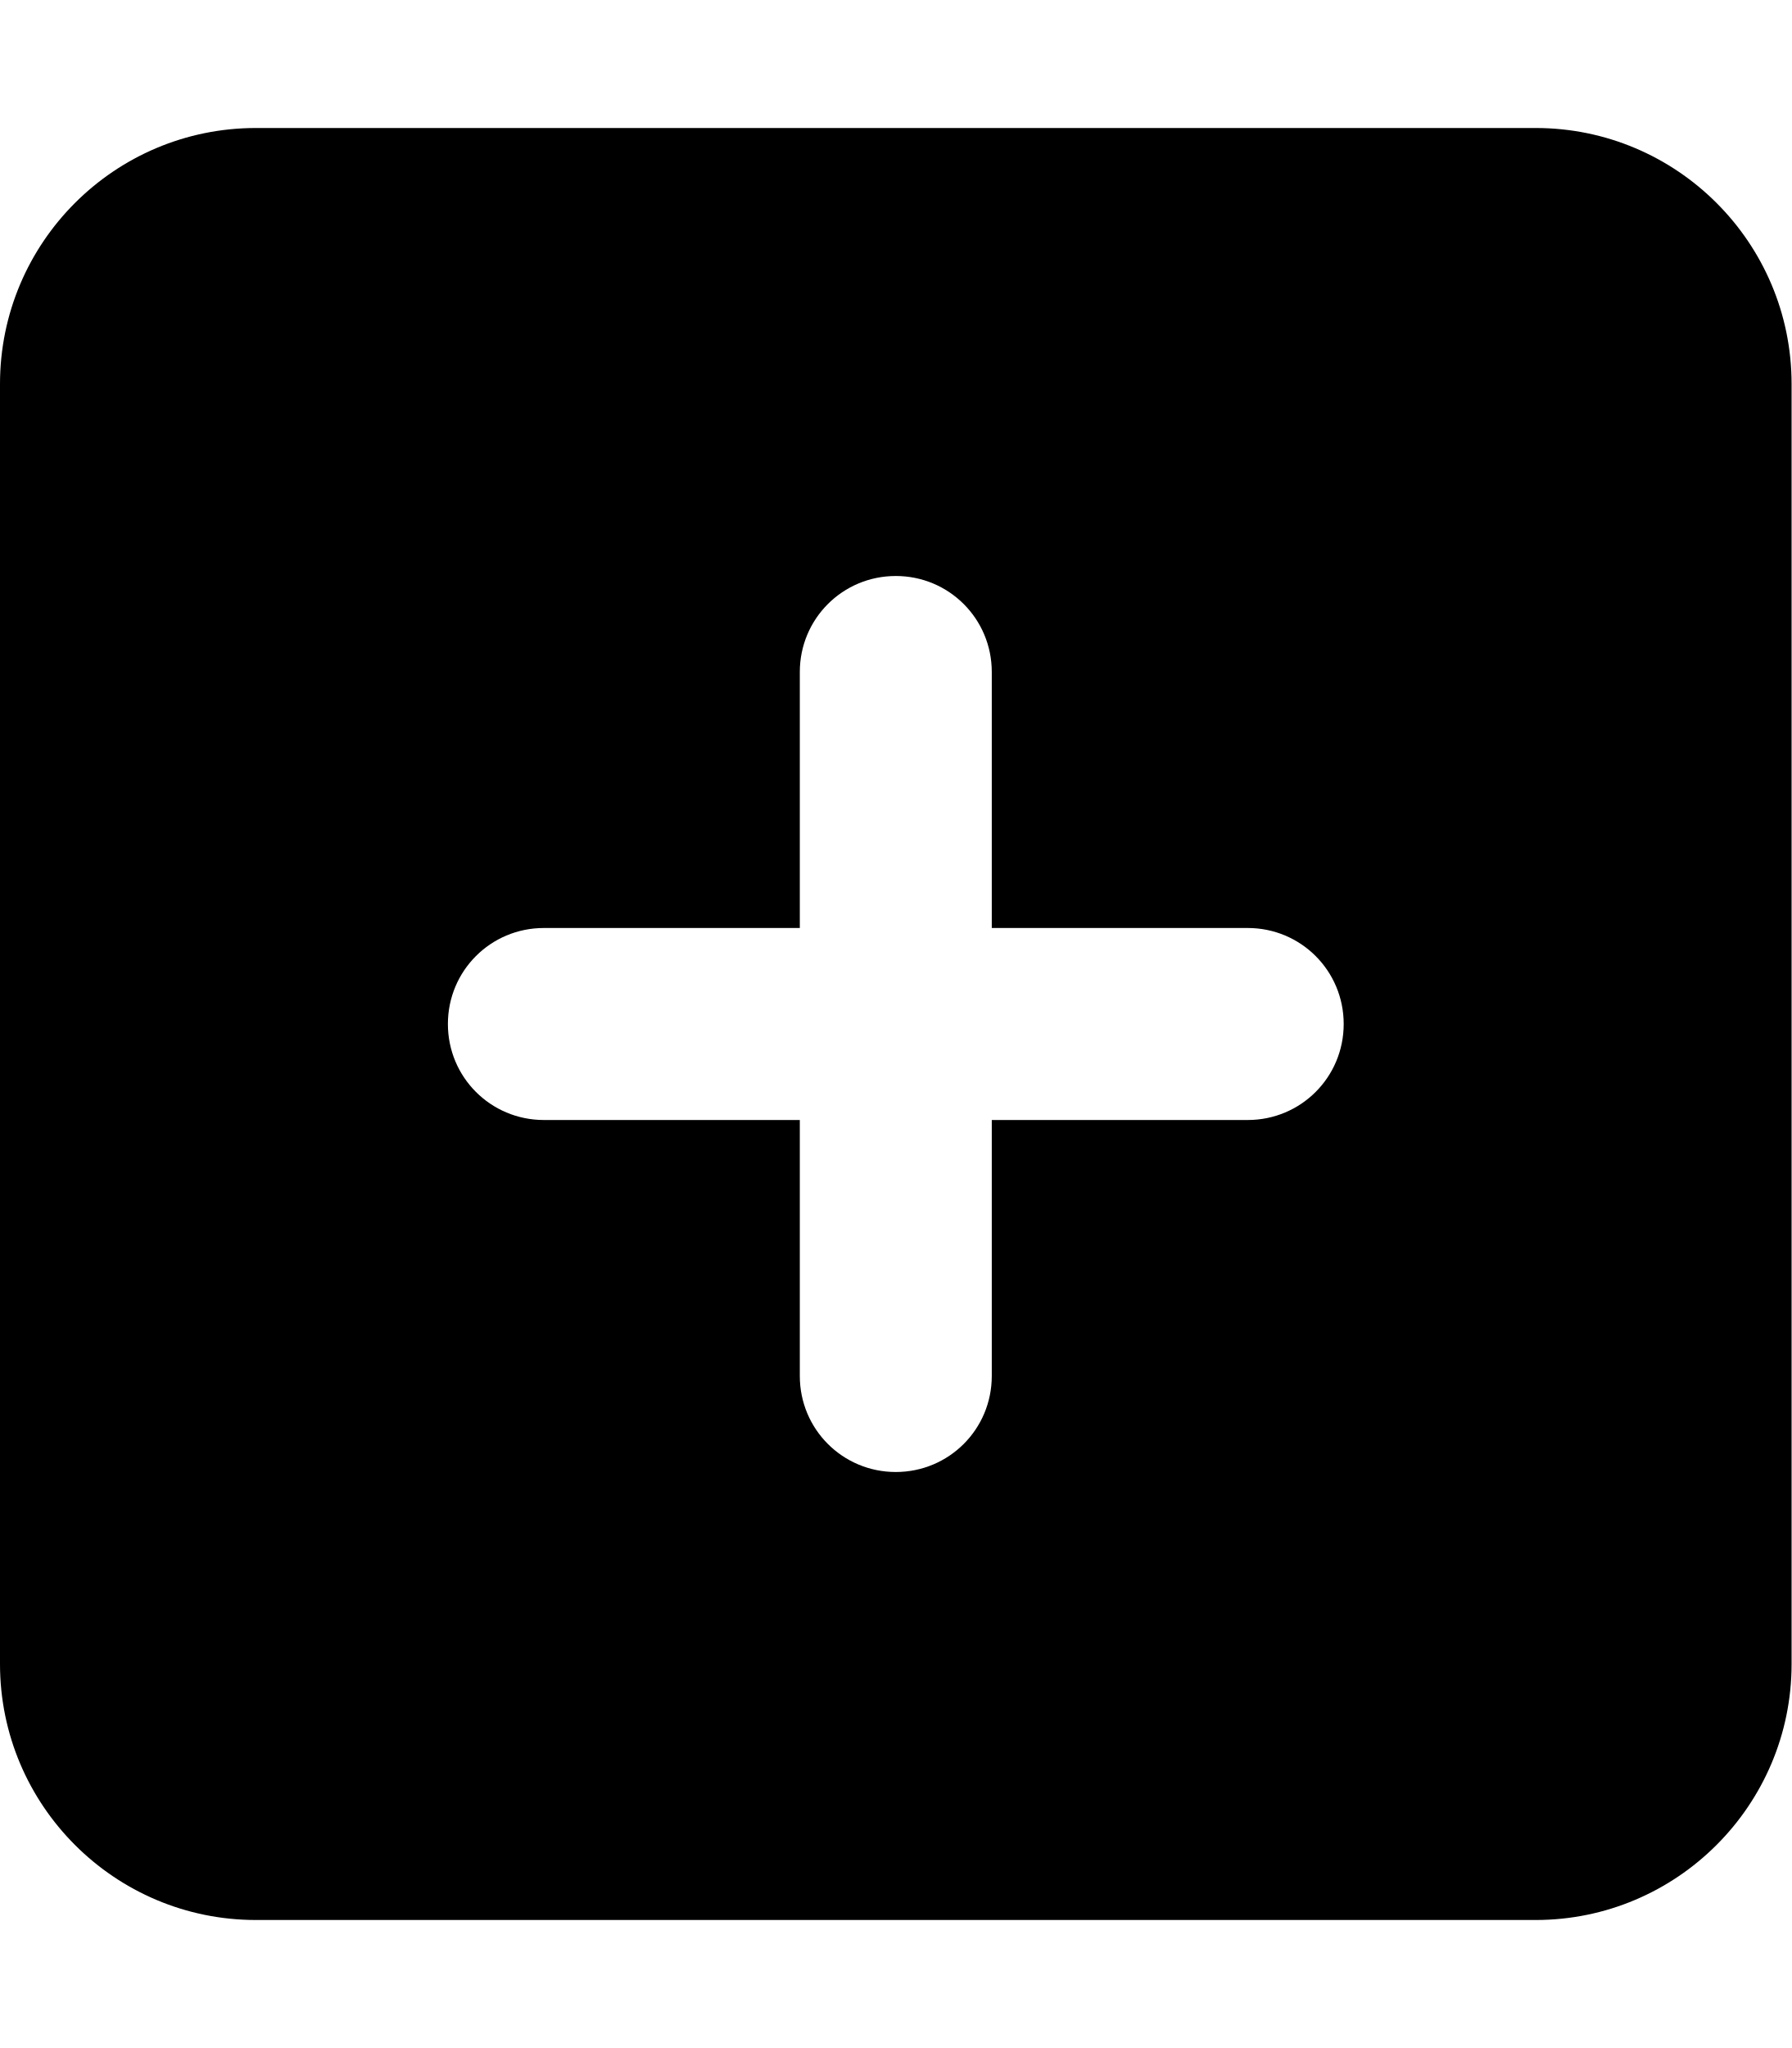
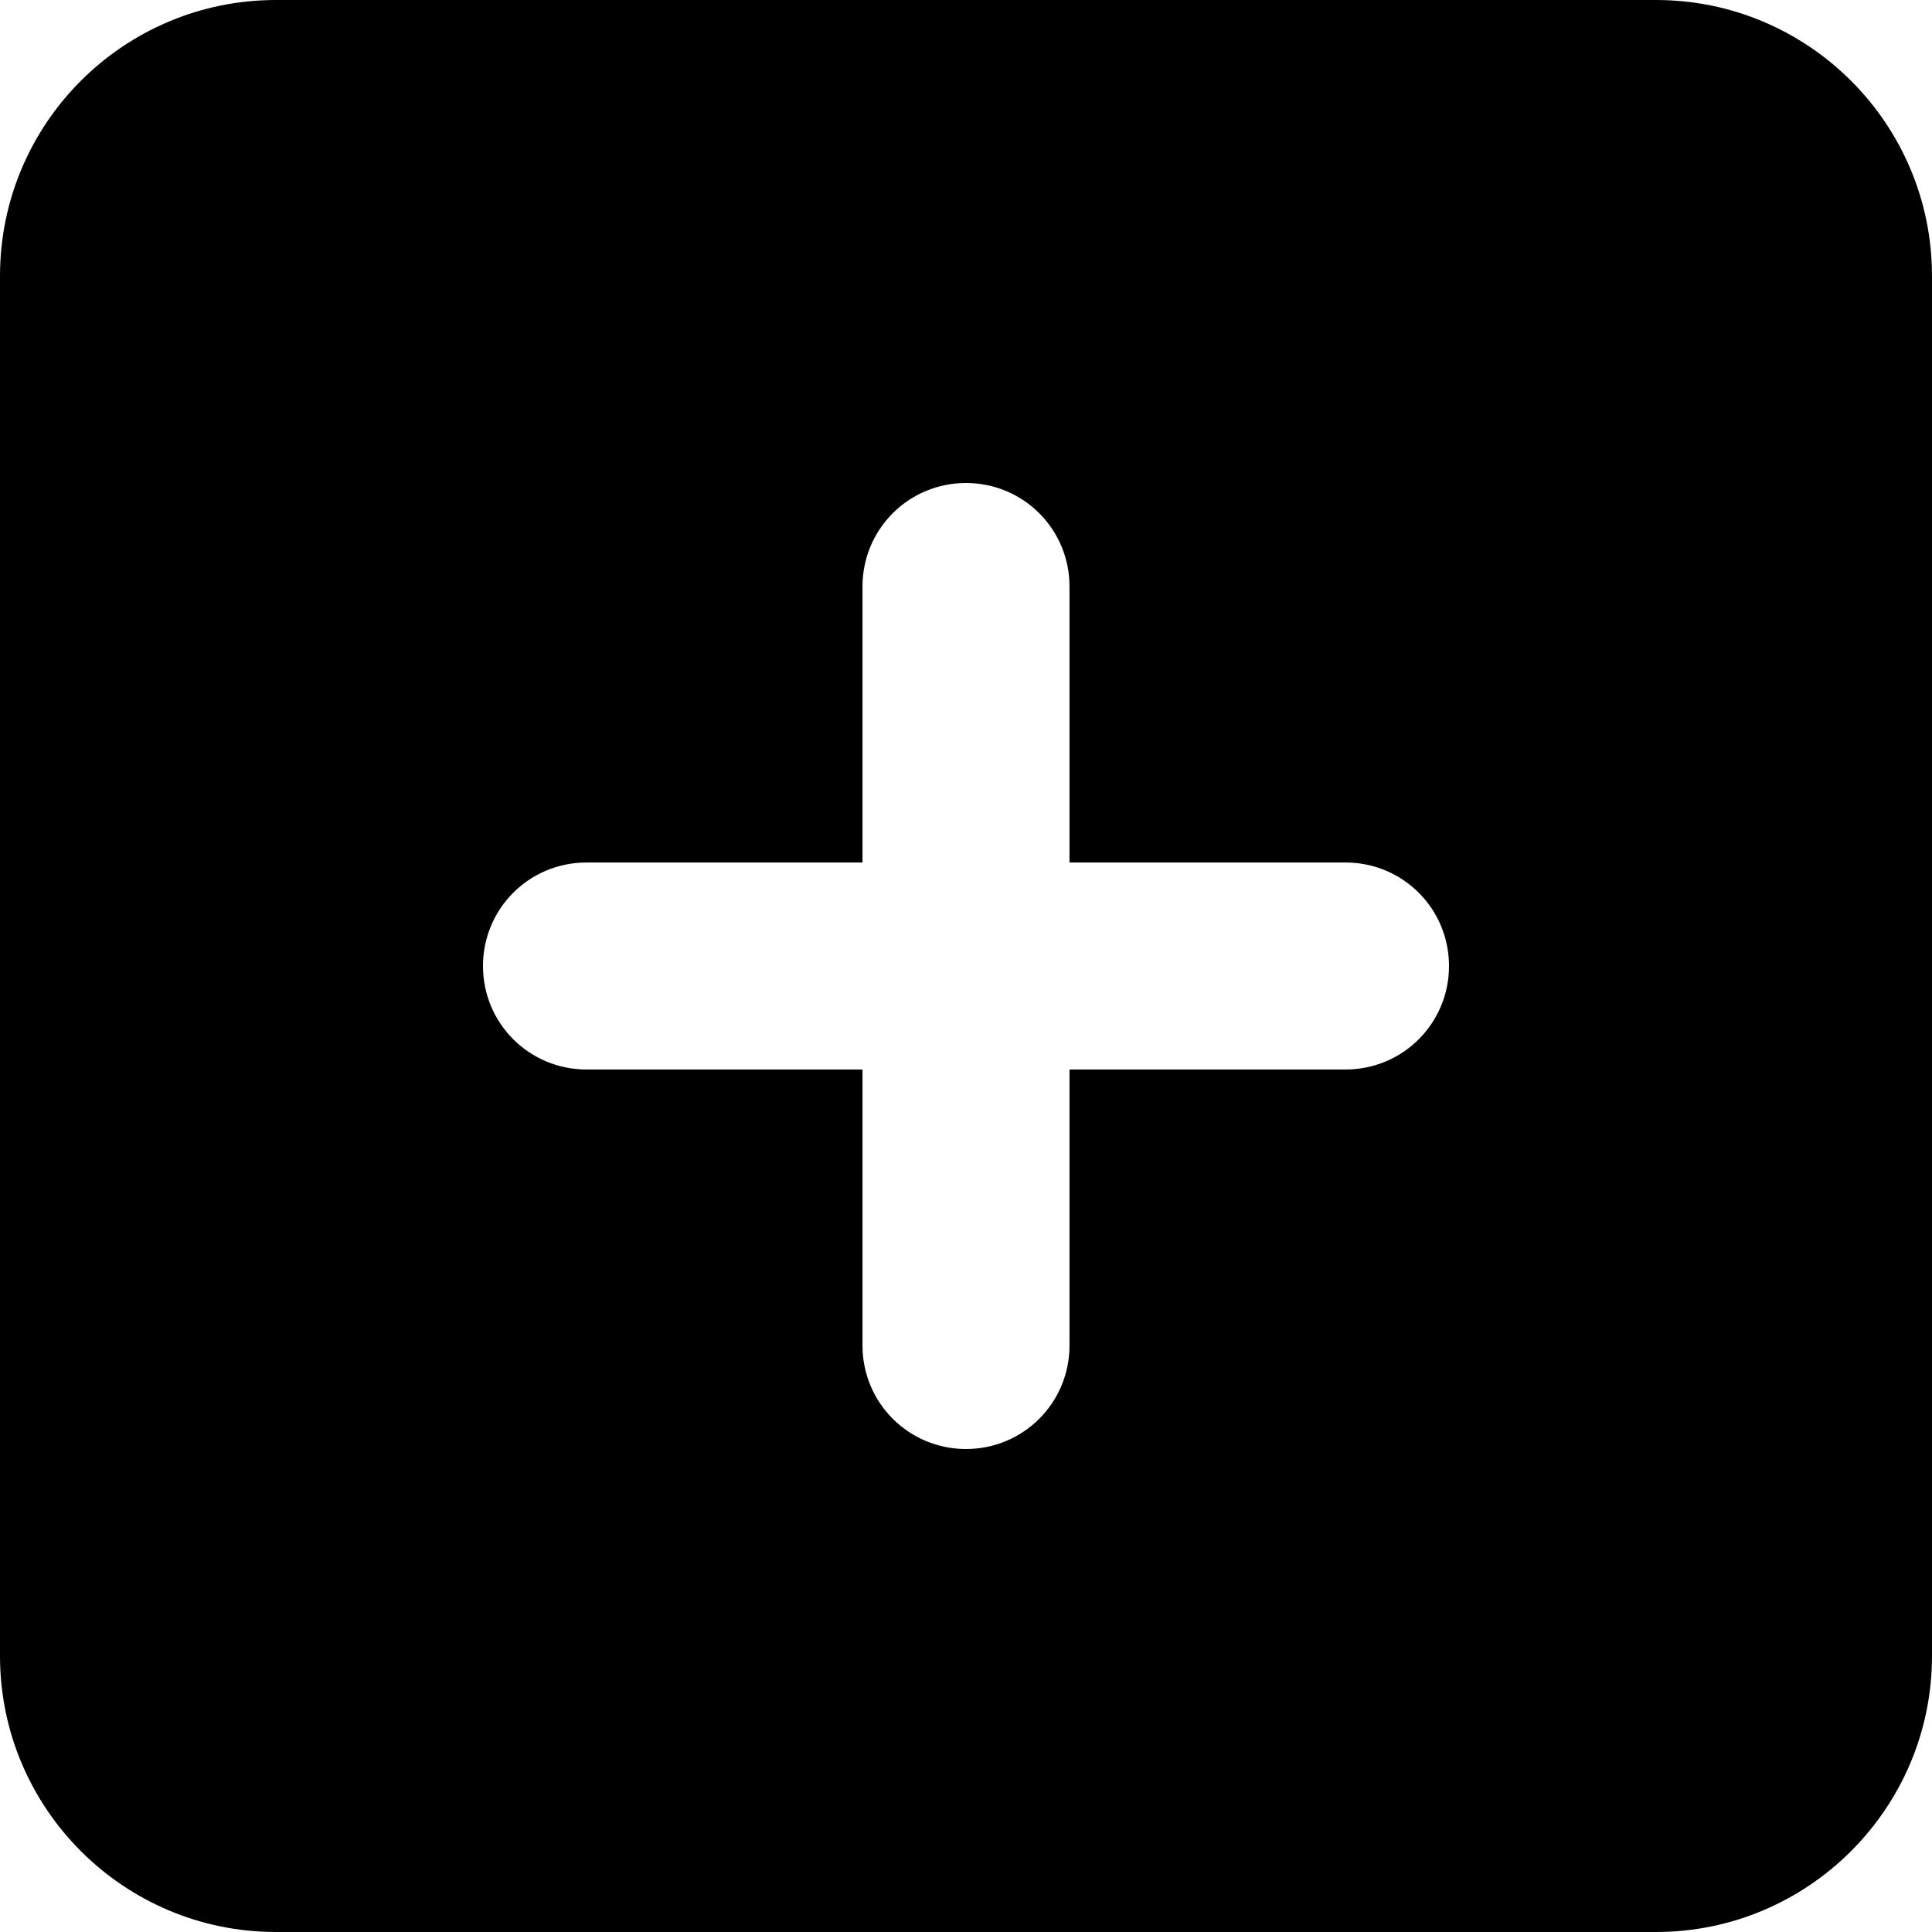
- <svg xmlns="http://www.w3.org/2000/svg" viewBox="0 0 448 512">
-   <path d="M384 32C419.3 32 448 60.65 448 96V416C448 451.3 419.3 480 384 480H64C28.65 480 0 451.3 0 416V96C0 60.65 28.65 32 64 32H384zM224 368C237.3 368 248 357.3 248 344V280H312C325.3 280 336 269.3 336 256C336 242.7 325.3 232 312 232H248V168C248 154.7 237.3 144 224 144C210.7 144 200 154.7 200 168V232H136C122.7 232 112 242.7 112 256C112 269.3 122.7 280 136 280H200V344C200 357.3 210.7 368 224 368z" />
+ <svg xmlns="http://www.w3.org/2000/svg" version="1.1" id="Capa_1" x="0px" y="0px" width="595.279px" height="595.28px" viewBox="0 123.305 595.279 595.28" enable-background="new 0 123.305 595.279 595.28" xml:space="preserve">
+   <path d="M510.24,123.305c46.904,0,85.039,38.069,85.039,85.04v425.2c0,46.905-38.135,85.04-85.039,85.04H85.04  C38.069,718.585,0,680.45,0,633.545v-425.2c0-46.971,38.068-85.04,85.04-85.04H510.24z M297.64,569.766  c17.673,0,31.89-14.218,31.89-31.891v-85.04h85.04c17.673,0,31.891-14.218,31.891-31.89c0-17.673-14.218-31.89-31.891-31.89h-85.04  v-85.04c0-17.672-14.217-31.89-31.89-31.89c-17.672,0-31.89,14.218-31.89,31.89v85.04h-85.04c-17.673,0-31.891,14.217-31.891,31.89  c0,17.672,14.218,31.89,31.891,31.89h85.04v85.04C265.75,555.548,279.968,569.766,297.64,569.766z" />
</svg>
